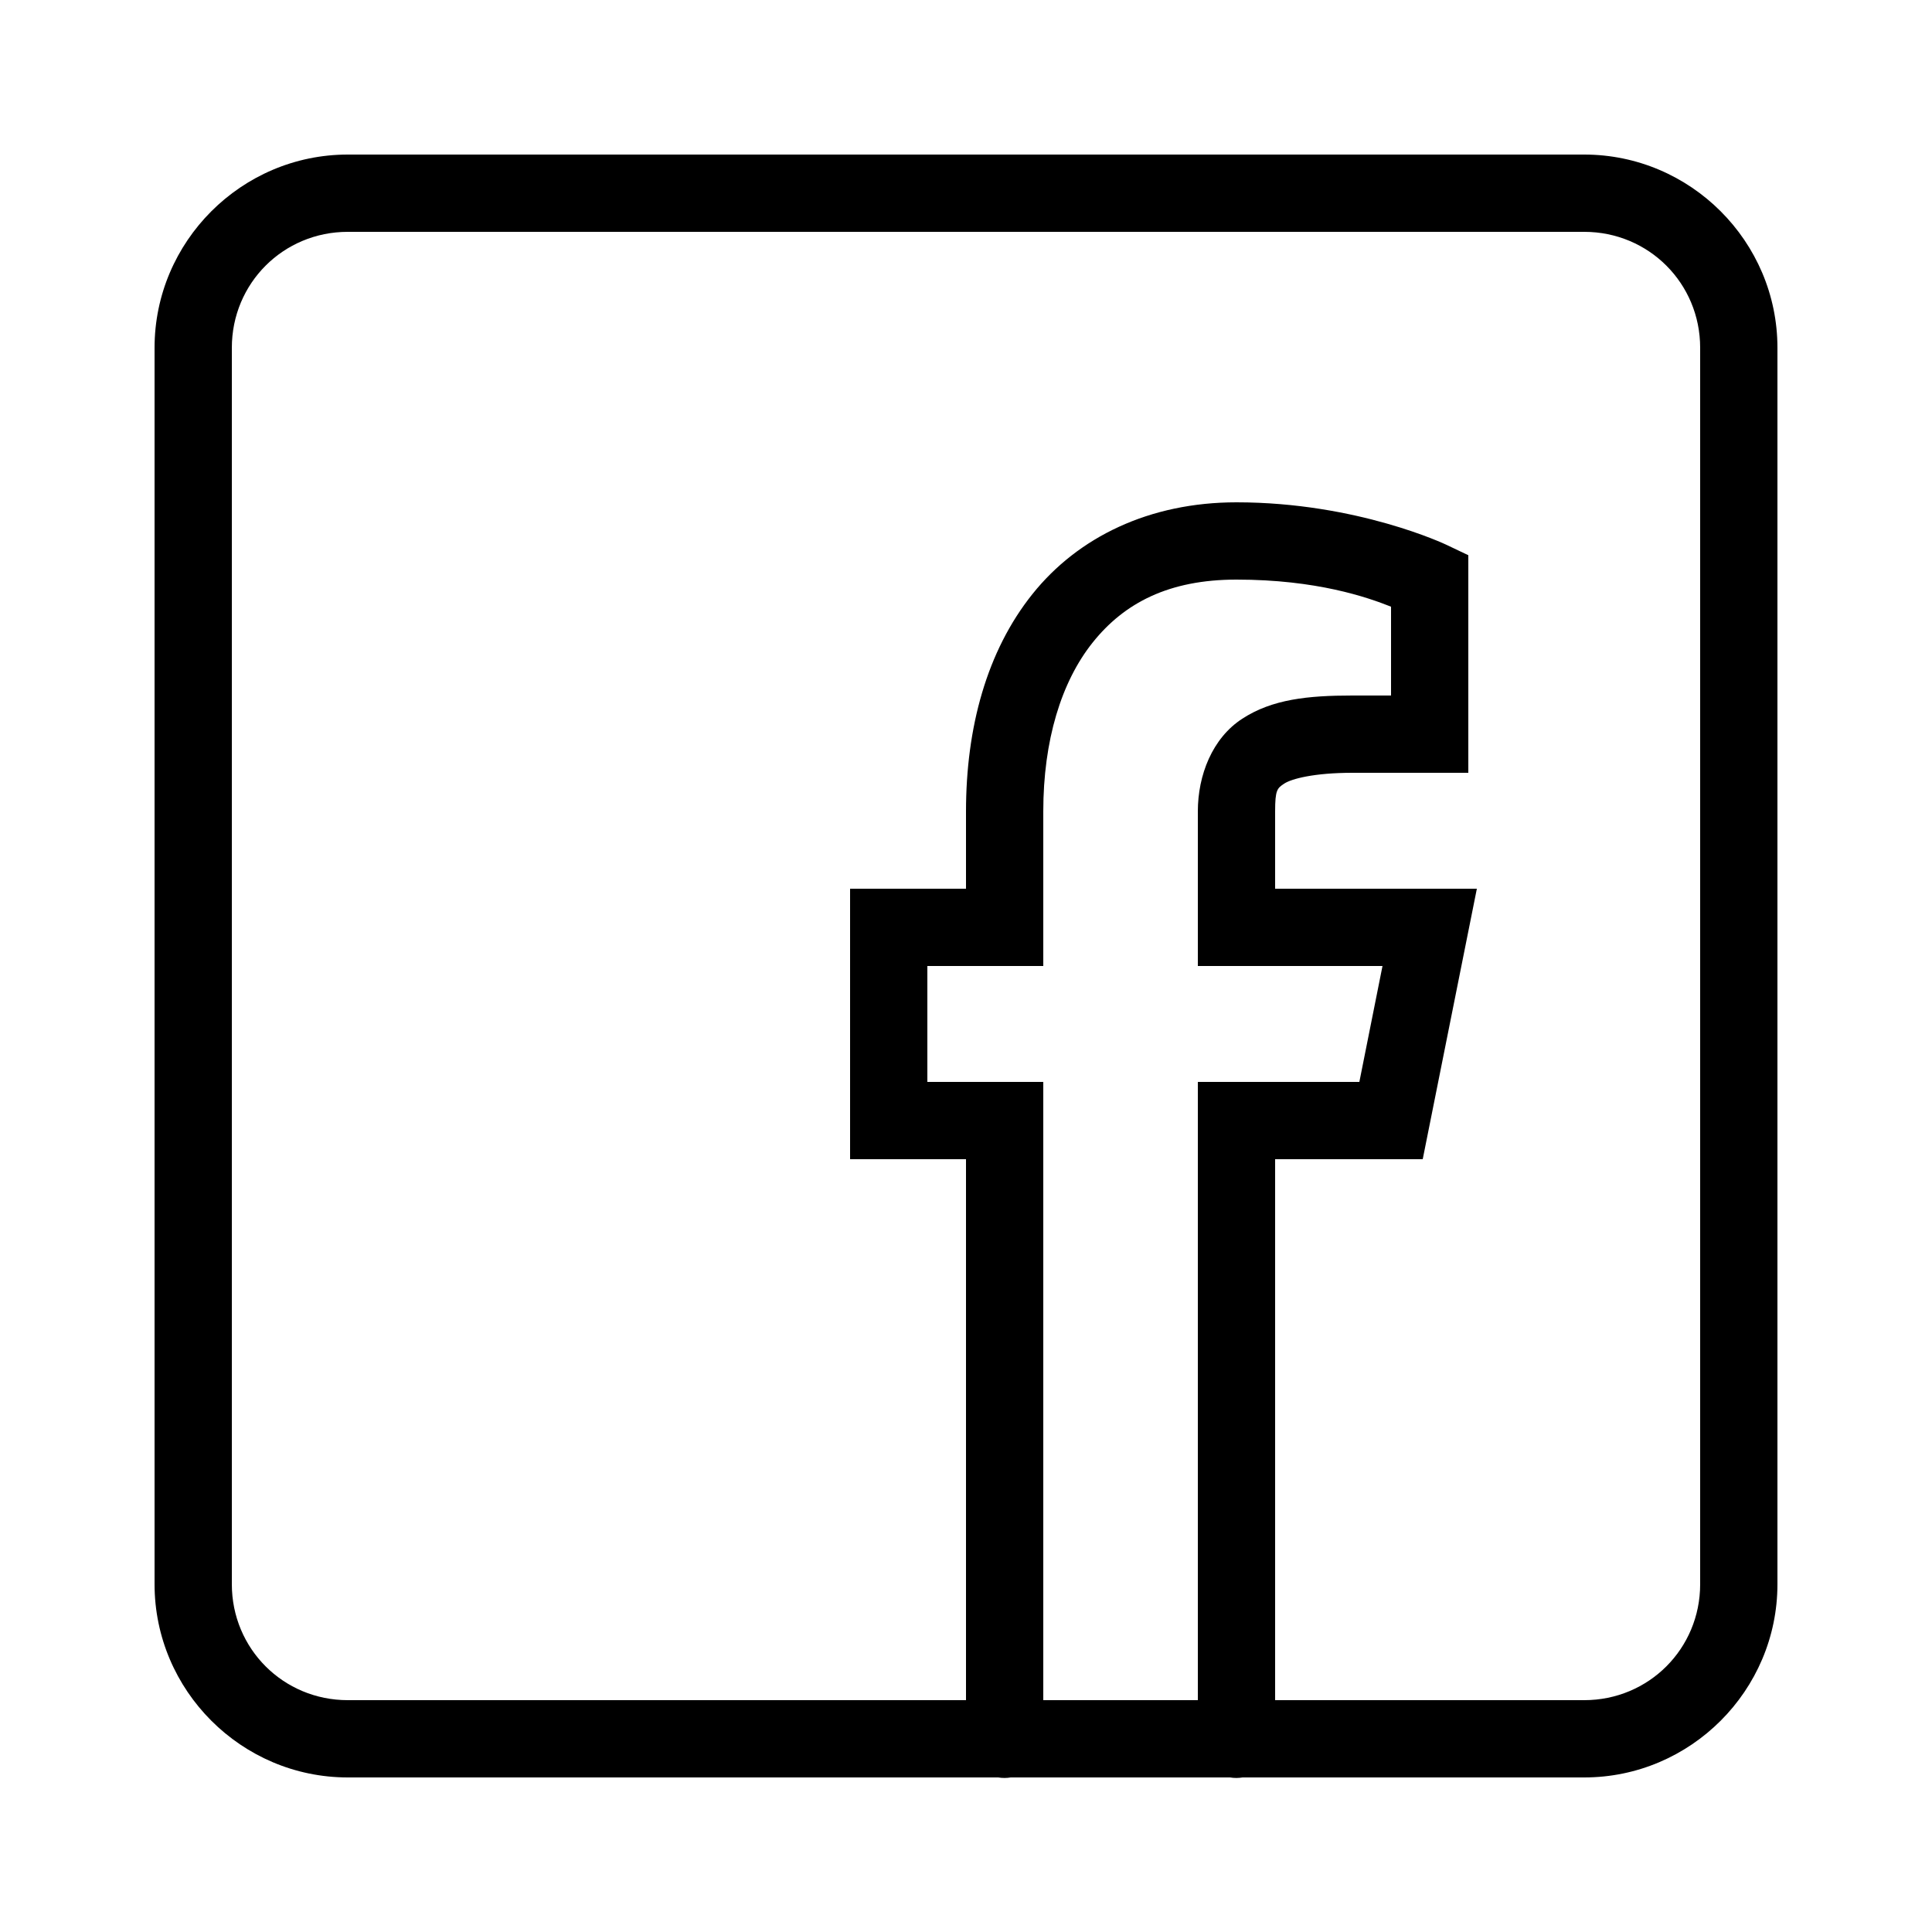
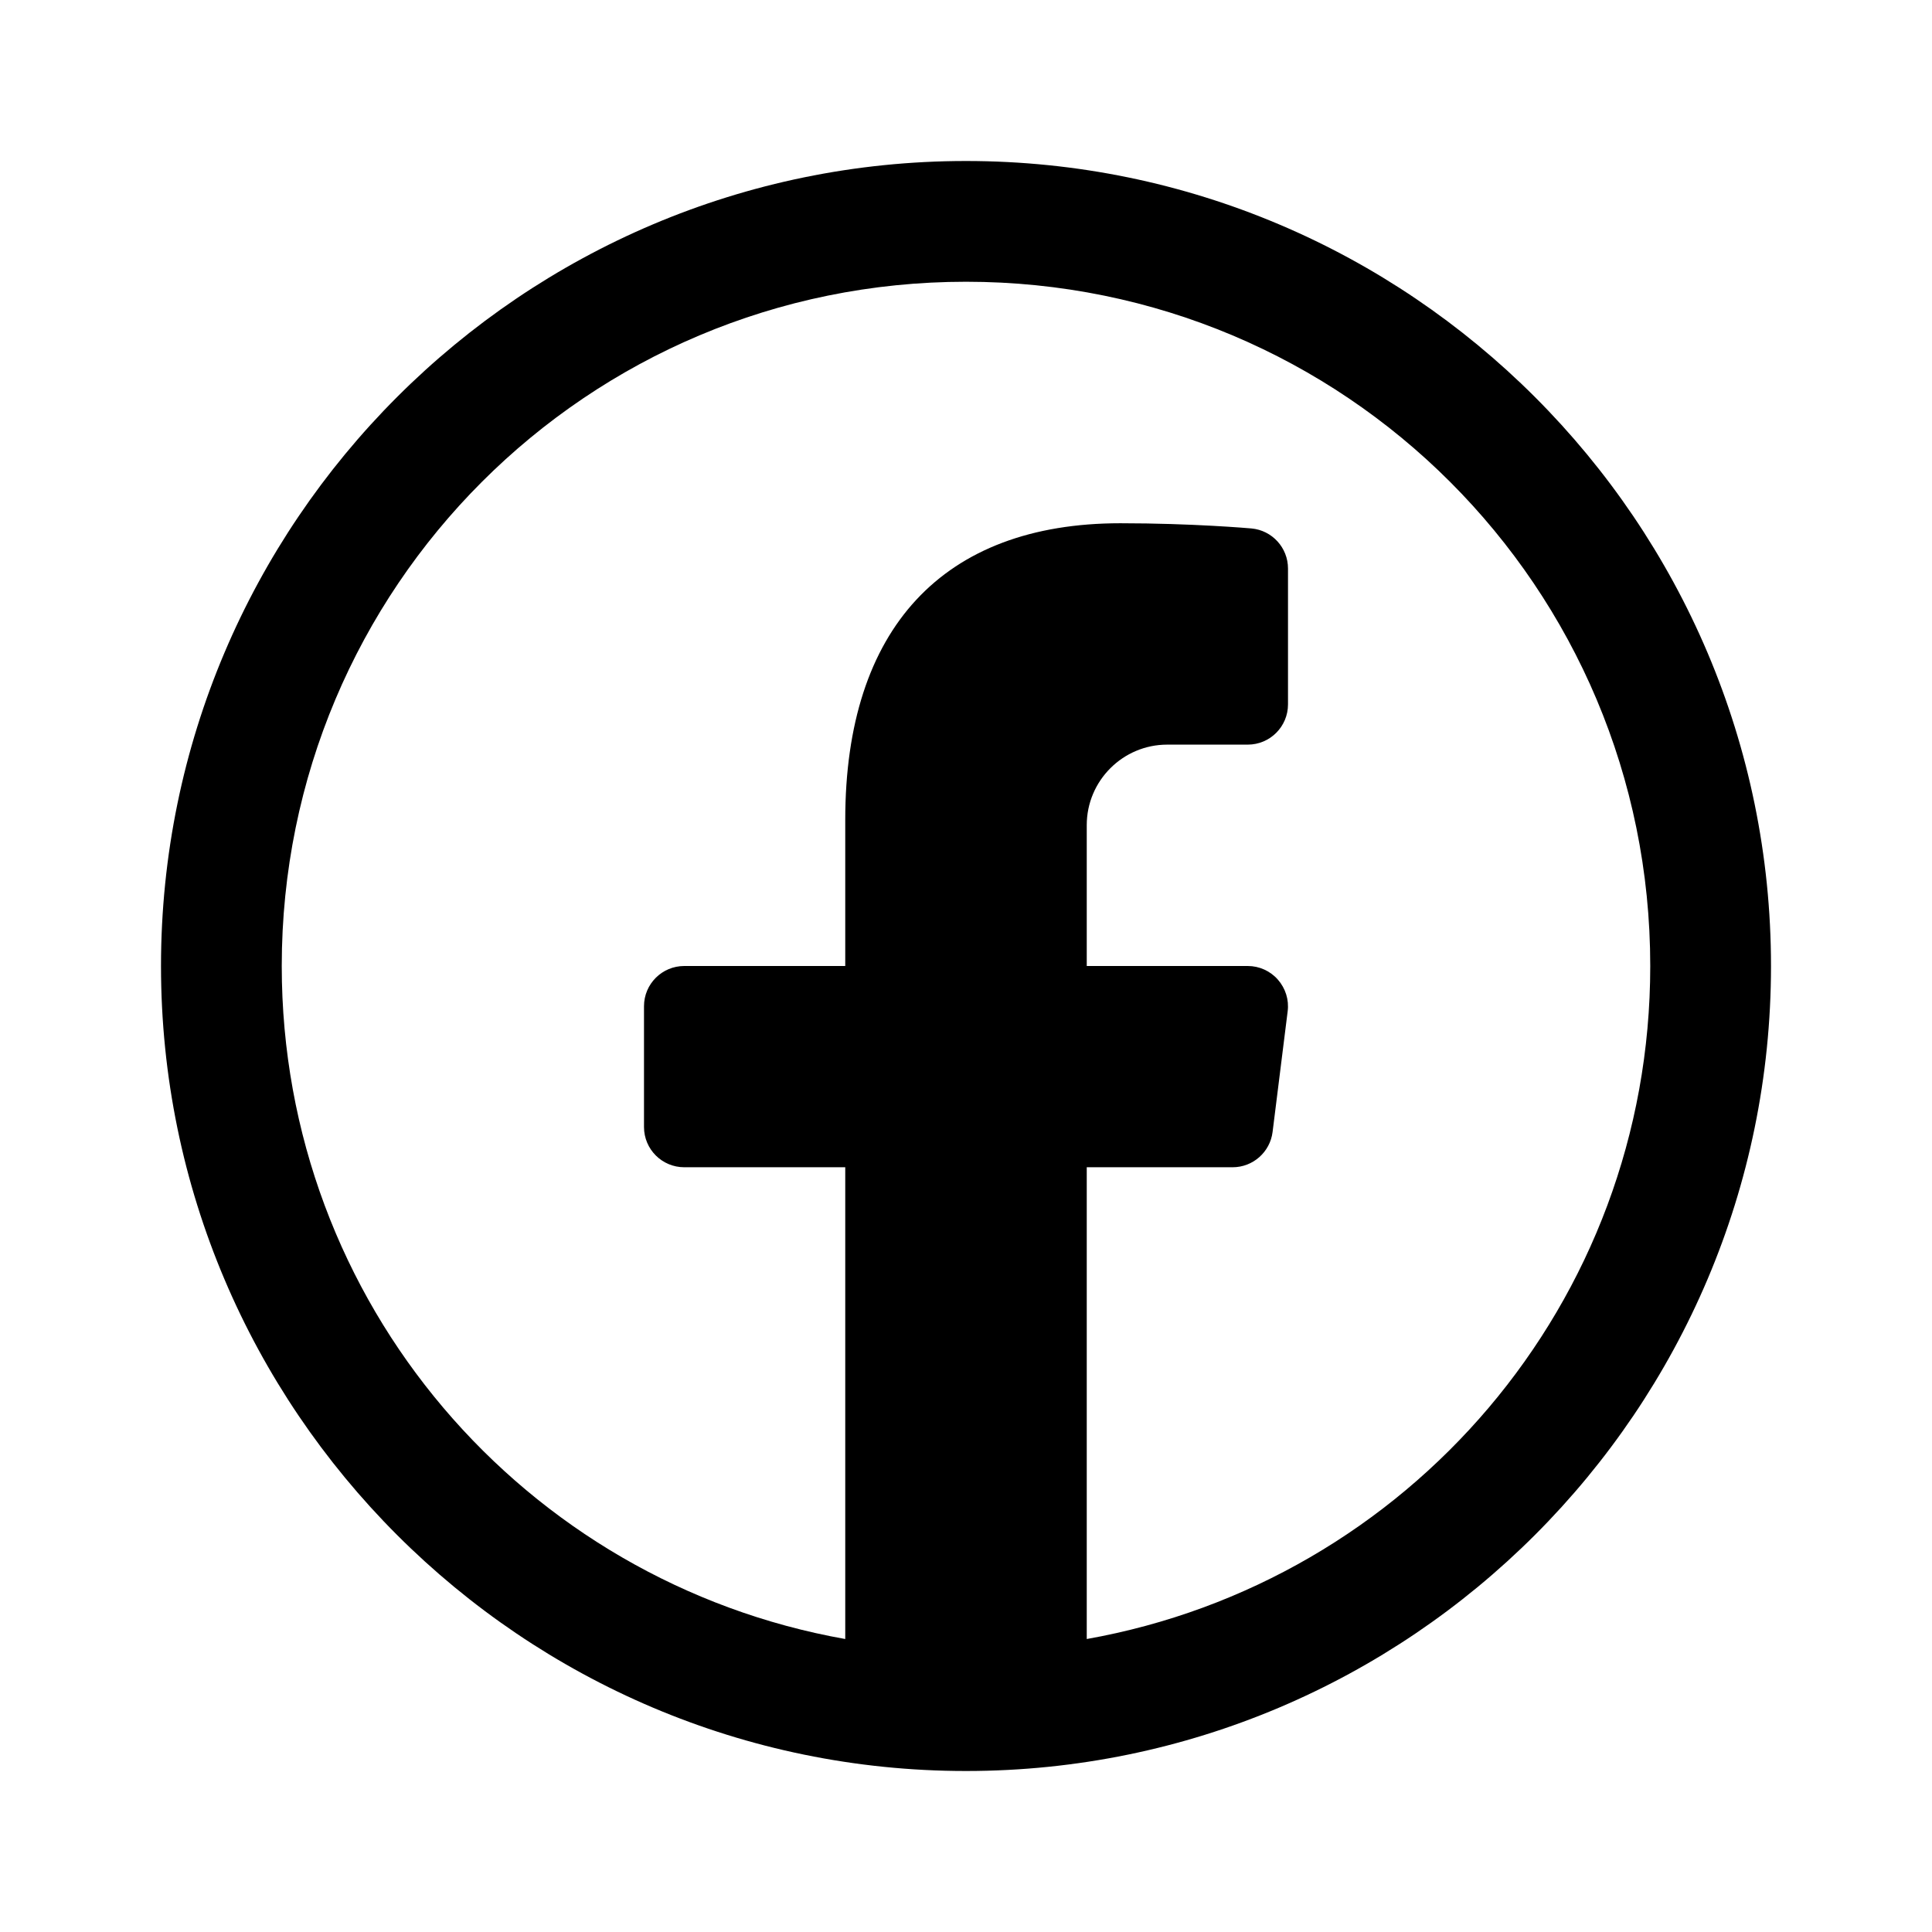
- <svg xmlns="http://www.w3.org/2000/svg" fill="#000000" viewBox="0 0 50 50" width="30px" height="30px">
-   <path d="M 9 4 C 6.25 4 4 6.25 4 9 L 4 41 C 4 43.75 6.25 46 9 46 L 25.832 46 A 1 1 0 0 0 26.158 46 L 31.832 46 A 1 1 0 0 0 32.158 46 L 41 46 C 43.75 46 46 43.75 46 41 L 46 9 C 46 6.25 43.75 4 41 4 L 9 4 z M 9 6 L 41 6 C 42.668 6 44 7.332 44 9 L 44 41 C 44 42.668 42.668 44 41 44 L 33 44 L 33 30 L 36.82 30 L 38.221 23 L 33 23 L 33 21 C 33 20.443 33.053 20.399 33.24 20.277 C 33.427 20.156 34.006 20 35 20 L 38 20 L 38 14.369 L 37.43 14.098 C 37.43 14.098 35.133 13 32 13 C 29.75 13 27.902 13.896 26.719 15.375 C 25.536 16.854 25 18.833 25 21 L 25 23 L 22 23 L 22 30 L 25 30 L 25 44 L 9 44 C 7.332 44 6 42.668 6 41 L 6 9 C 6 7.332 7.332 6 9 6 z M 32 15 C 34.079 15 35.387 15.458 36 15.701 L 36 18 L 35 18 C 33.849 18 32.927 18.095 32.15 18.6 C 31.374 19.104 31 20.061 31 21 L 31 25 L 35.779 25 L 35.18 28 L 31 28 L 31 44 L 27 44 L 27 28 L 24 28 L 24 25 L 27 25 L 27 21 C 27 19.167 27.464 17.646 28.281 16.625 C 29.098 15.604 30.25 15 32 15 z" />
+ <svg xmlns="http://www.w3.org/2000/svg" fill="#000000" viewBox="0 0 48 48" width="30px" height="30px">
+   <path d="M 24 4 C 12.972 4 4 12.972 4 24 C 4 35.028 12.972 44 24 44 C 35.028 44 44 35.028 44 24 C 44 12.972 35.028 4 24 4 z M 24 7 C 33.407 7 41 14.593 41 24 C 41 32.381 34.967 39.306 27 40.721 L 27 29 L 30.625 29 C 31.129 29 31.555 28.623 31.617 28.123 L 31.992 25.123 C 32.028 24.839 31.938 24.554 31.748 24.338 C 31.559 24.123 31.287 24 31 24 L 27 24 L 27 20.5 C 27 19.397 27.897 18.5 29 18.5 L 31 18.5 C 31.552 18.5 32 18.053 32 17.5 L 32 14.125 C 32 13.607 31.605 13.175 31.09 13.129 C 31.031 13.124 29.62 13 27.834 13 C 23.427 13 21 15.616 21 20.367 L 21 24 L 17 24 C 16.448 24 16 24.447 16 25 L 16 28 C 16 28.553 16.448 29 17 29 L 21 29 L 21 40.721 C 13.033 39.306 7 32.381 7 24 C 7 14.593 14.593 7 24 7 z" />
</svg>
